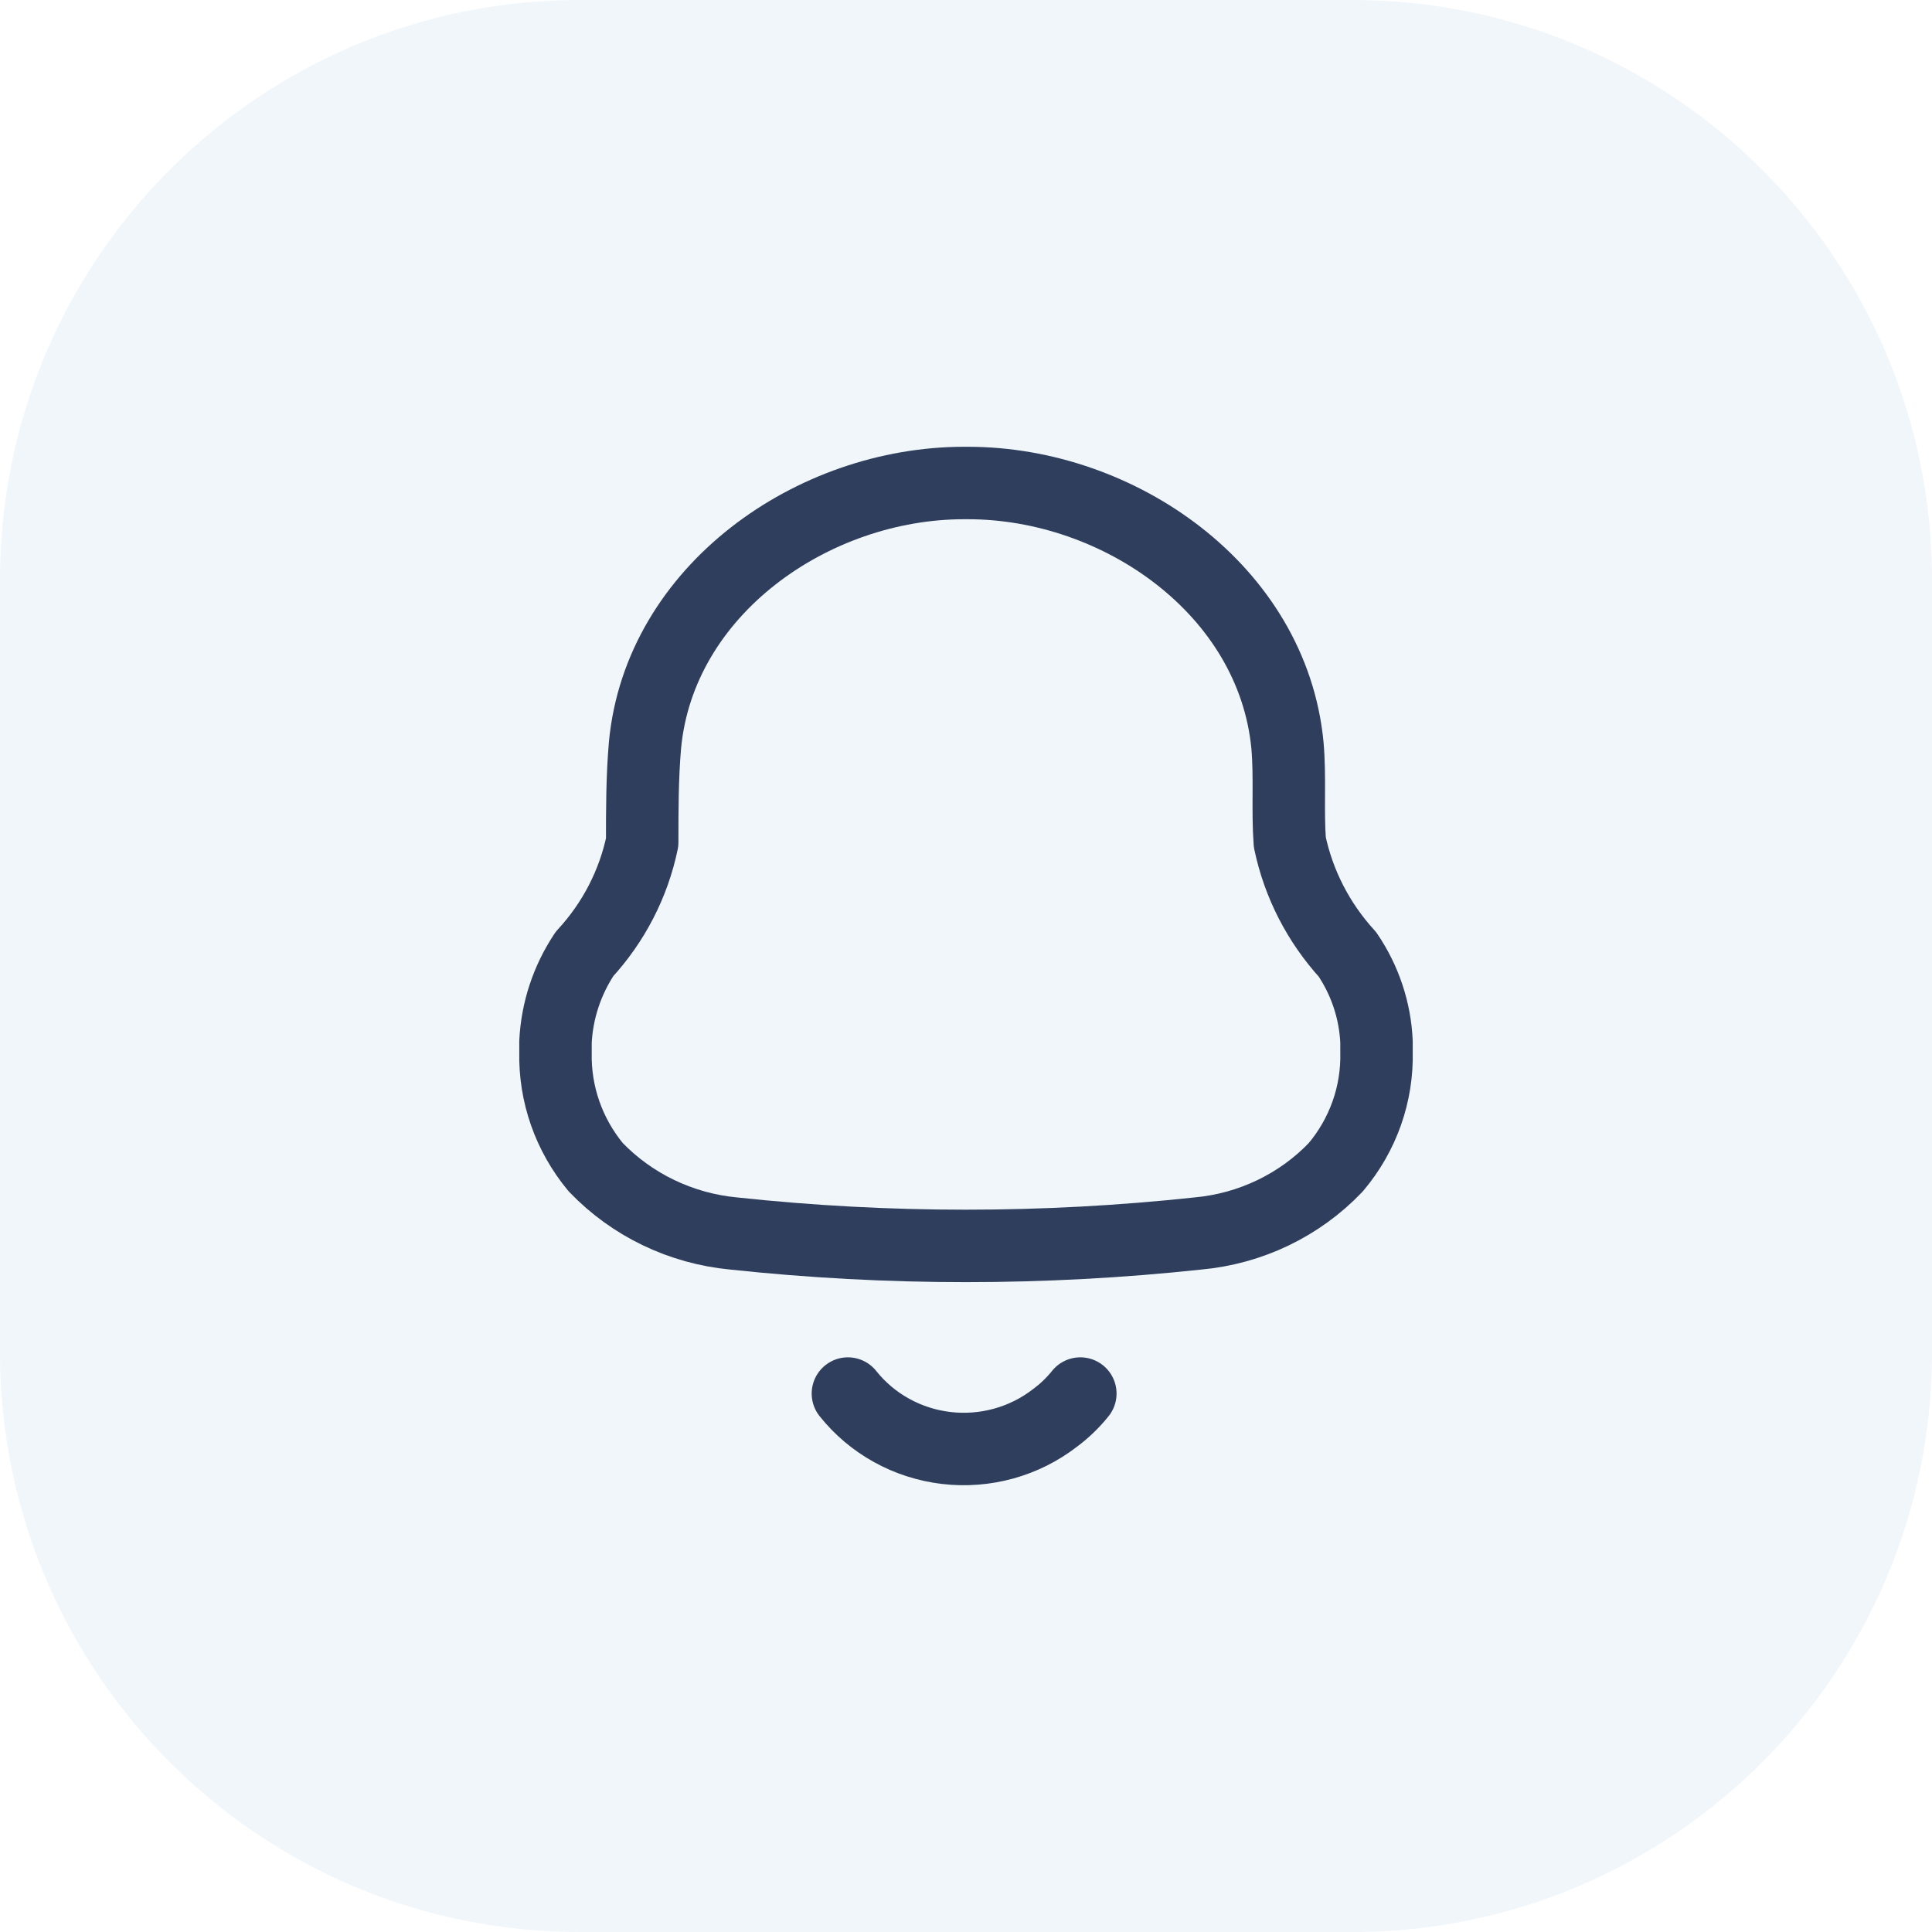
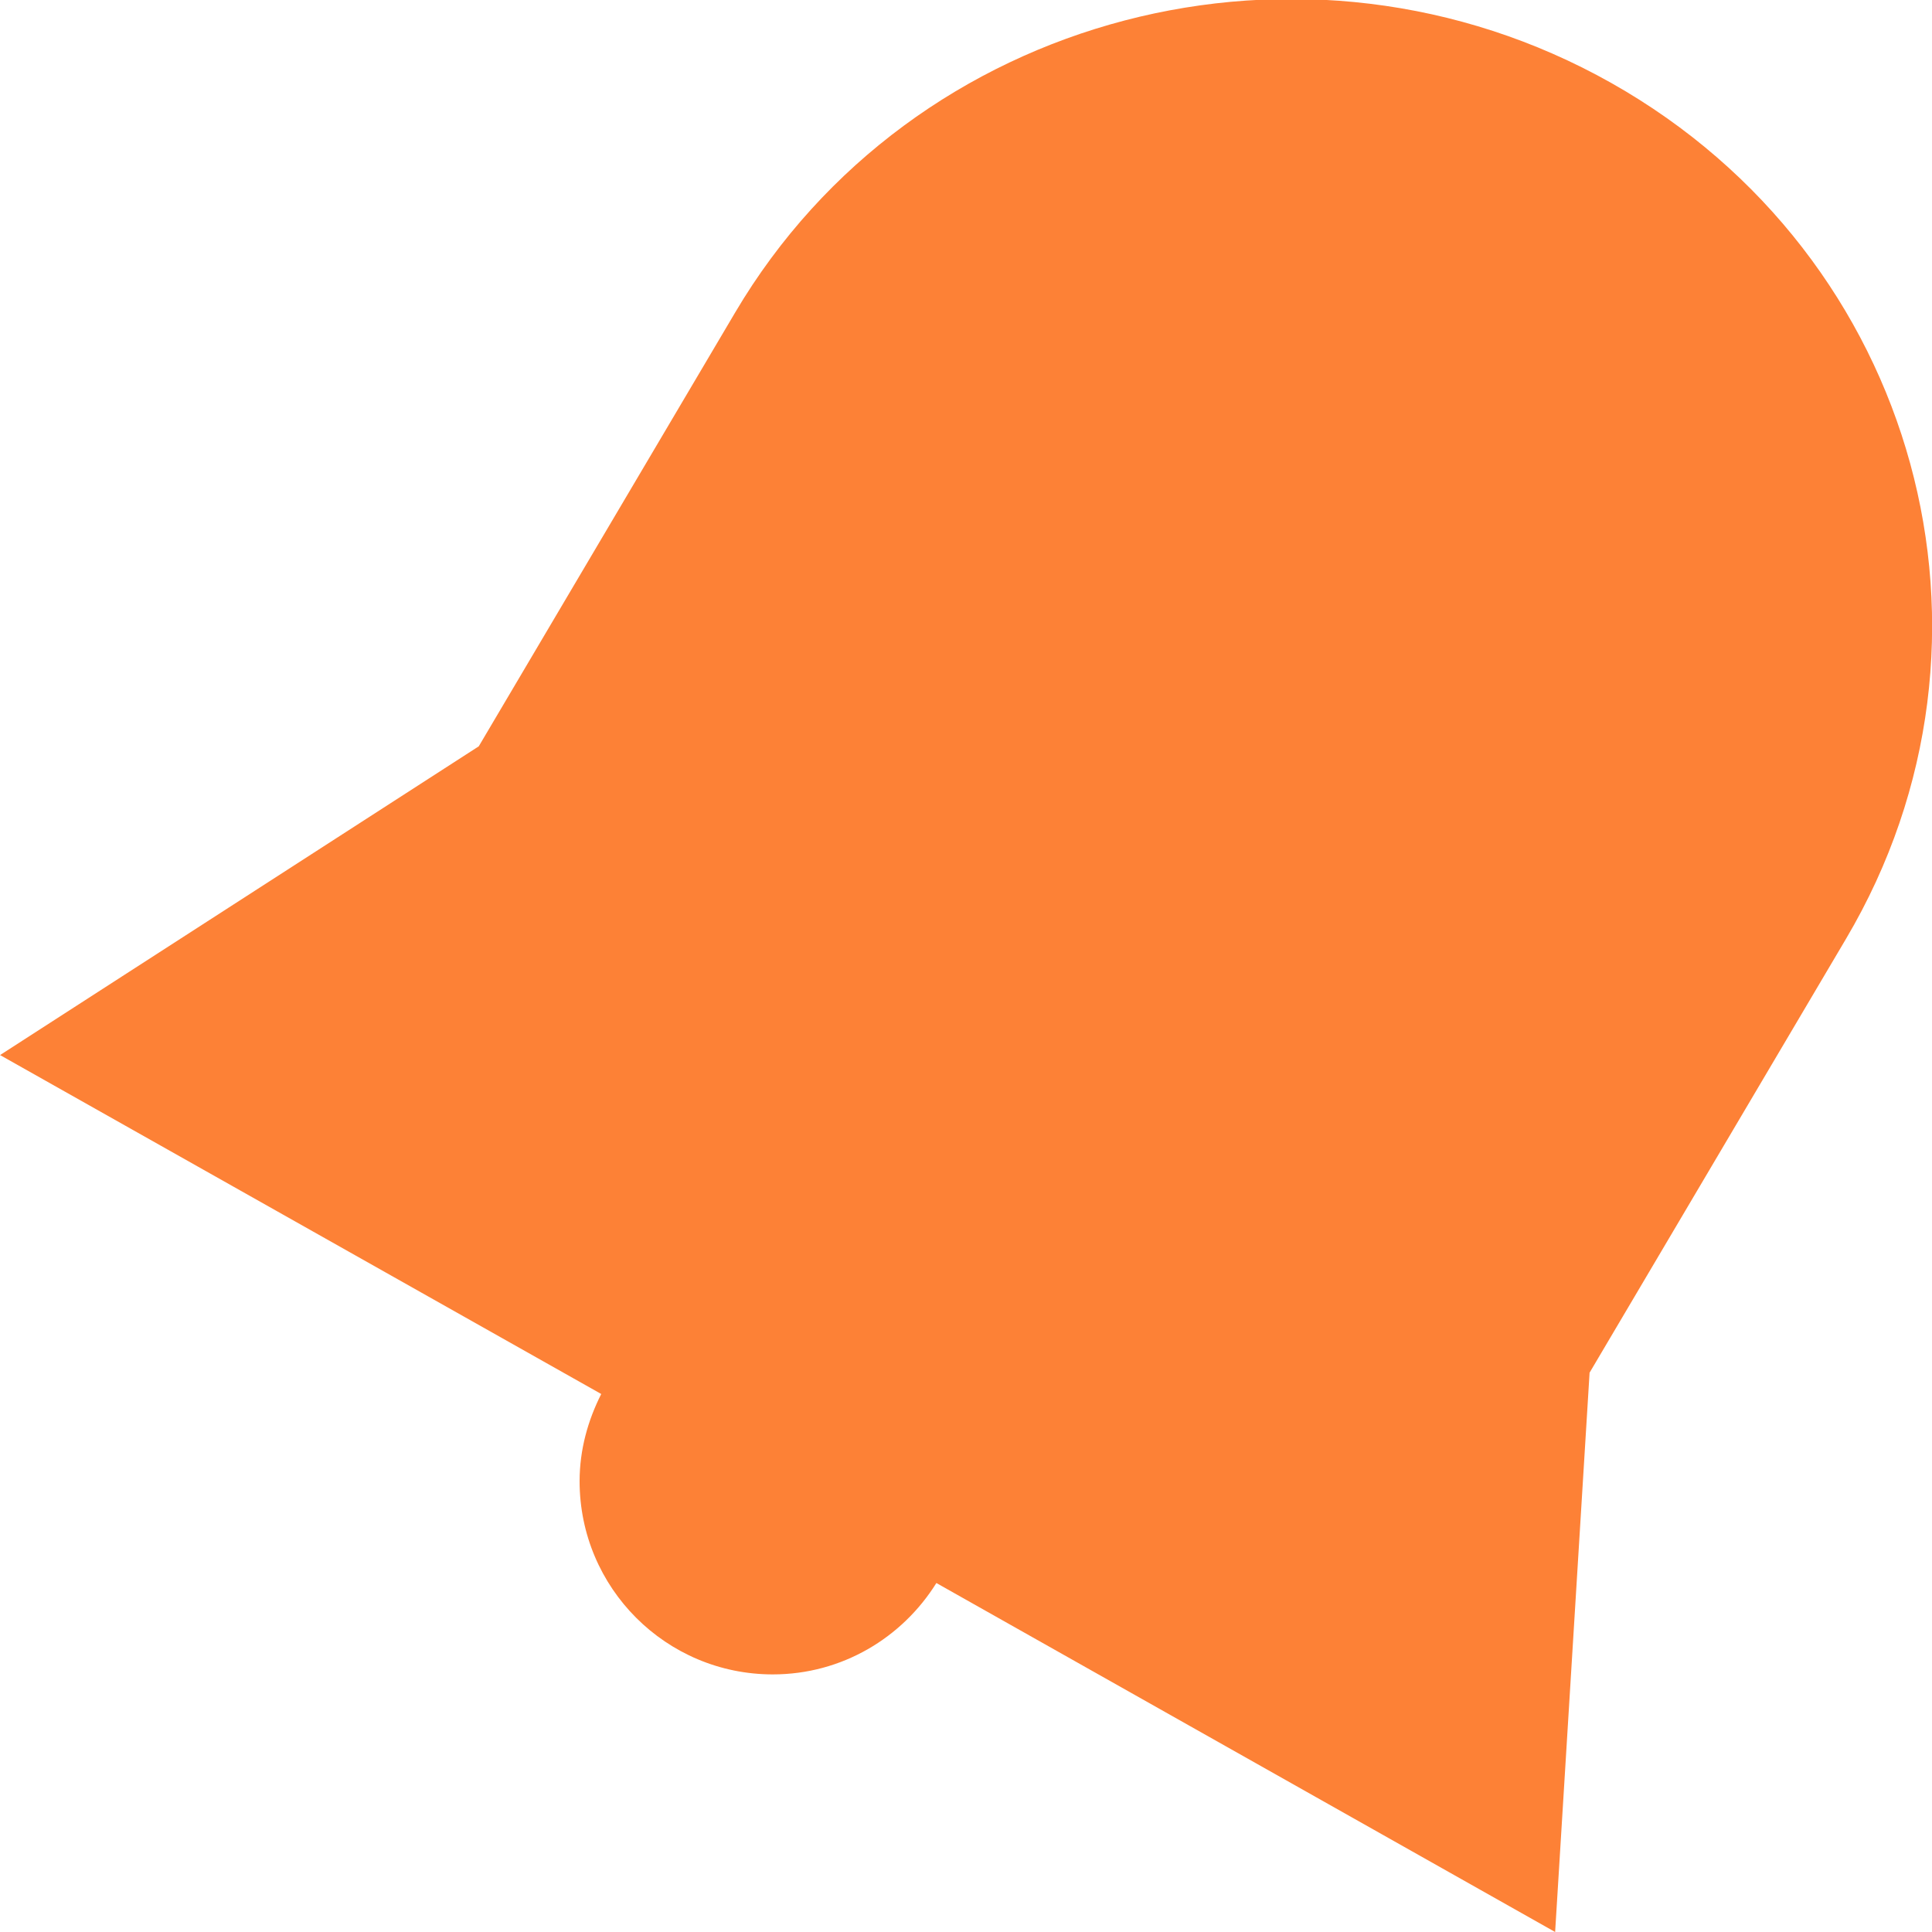
- <svg xmlns="http://www.w3.org/2000/svg" width="40" height="40" viewBox="0 0 40 40" fill="none">
-   <rect width="40" height="40" rx="12" fill="#F1F6FB" />
-   <path fill-rule="evenodd" clip-rule="evenodd" d="M11.501 21.787V21.568C11.533 20.92 11.741 20.293 12.102 19.75C12.704 19.098 13.117 18.298 13.296 17.436C13.296 16.77 13.296 16.093 13.354 15.427C13.655 12.218 16.827 10 19.961 10H20.039C23.172 10 26.345 12.218 26.655 15.427C26.714 16.093 26.655 16.77 26.704 17.436C26.885 18.3 27.297 19.102 27.897 19.759C28.262 20.297 28.47 20.923 28.499 21.568V21.778C28.521 22.648 28.221 23.497 27.655 24.167C26.907 24.951 25.892 25.439 24.802 25.538C21.607 25.881 18.383 25.881 15.188 25.538C14.099 25.435 13.086 24.948 12.335 24.167C11.778 23.496 11.482 22.653 11.501 21.787Z" stroke="#2E3E5C" stroke-width="1.5" stroke-linecap="round" stroke-linejoin="round" />
-   <path d="M17.555 28.852C18.054 29.479 18.787 29.884 19.592 29.979C20.397 30.073 21.207 29.849 21.843 29.356C22.039 29.211 22.215 29.041 22.367 28.852" stroke="#2E3E5C" stroke-width="1.5" stroke-linecap="round" stroke-linejoin="round" />
+ <svg xmlns="http://www.w3.org/2000/svg" viewBox="0 0 30 30" version="1.1" fill="#FD8136">
+   <g id="SVGRepo_bgCarrier" stroke-width="0" />
+   <g id="SVGRepo_tracerCarrier" stroke-linecap="round" stroke-linejoin="round" />
+   <g id="SVGRepo_iconCarrier">
+     <defs> </defs>
+     <g id="Page-1" stroke="none" stroke-width="1" fill="none" fill-rule="evenodd">
+       <g id="Icon-Set-Filled" transform="translate(-415, -882)" fill="#FD8136">
+         <path d="M440.021,883.289 C435.258,880.604 429.167,882.197 426.417,886.85 L422.434,893.589 L415.001,898.383 L424.336,903.646 C424.129,904.055 424,904.511 424,905 C424,906.657 425.343,908 427,908 C428.074,908 429.01,907.431 429.54,906.581 L439.148,912 L439.683,903.315 L443.666,896.576 C446.416,891.924 444.784,885.976 440.021,883.289" id="bell"> </path>
+       </g>
+     </g>
+   </g>
</svg>
